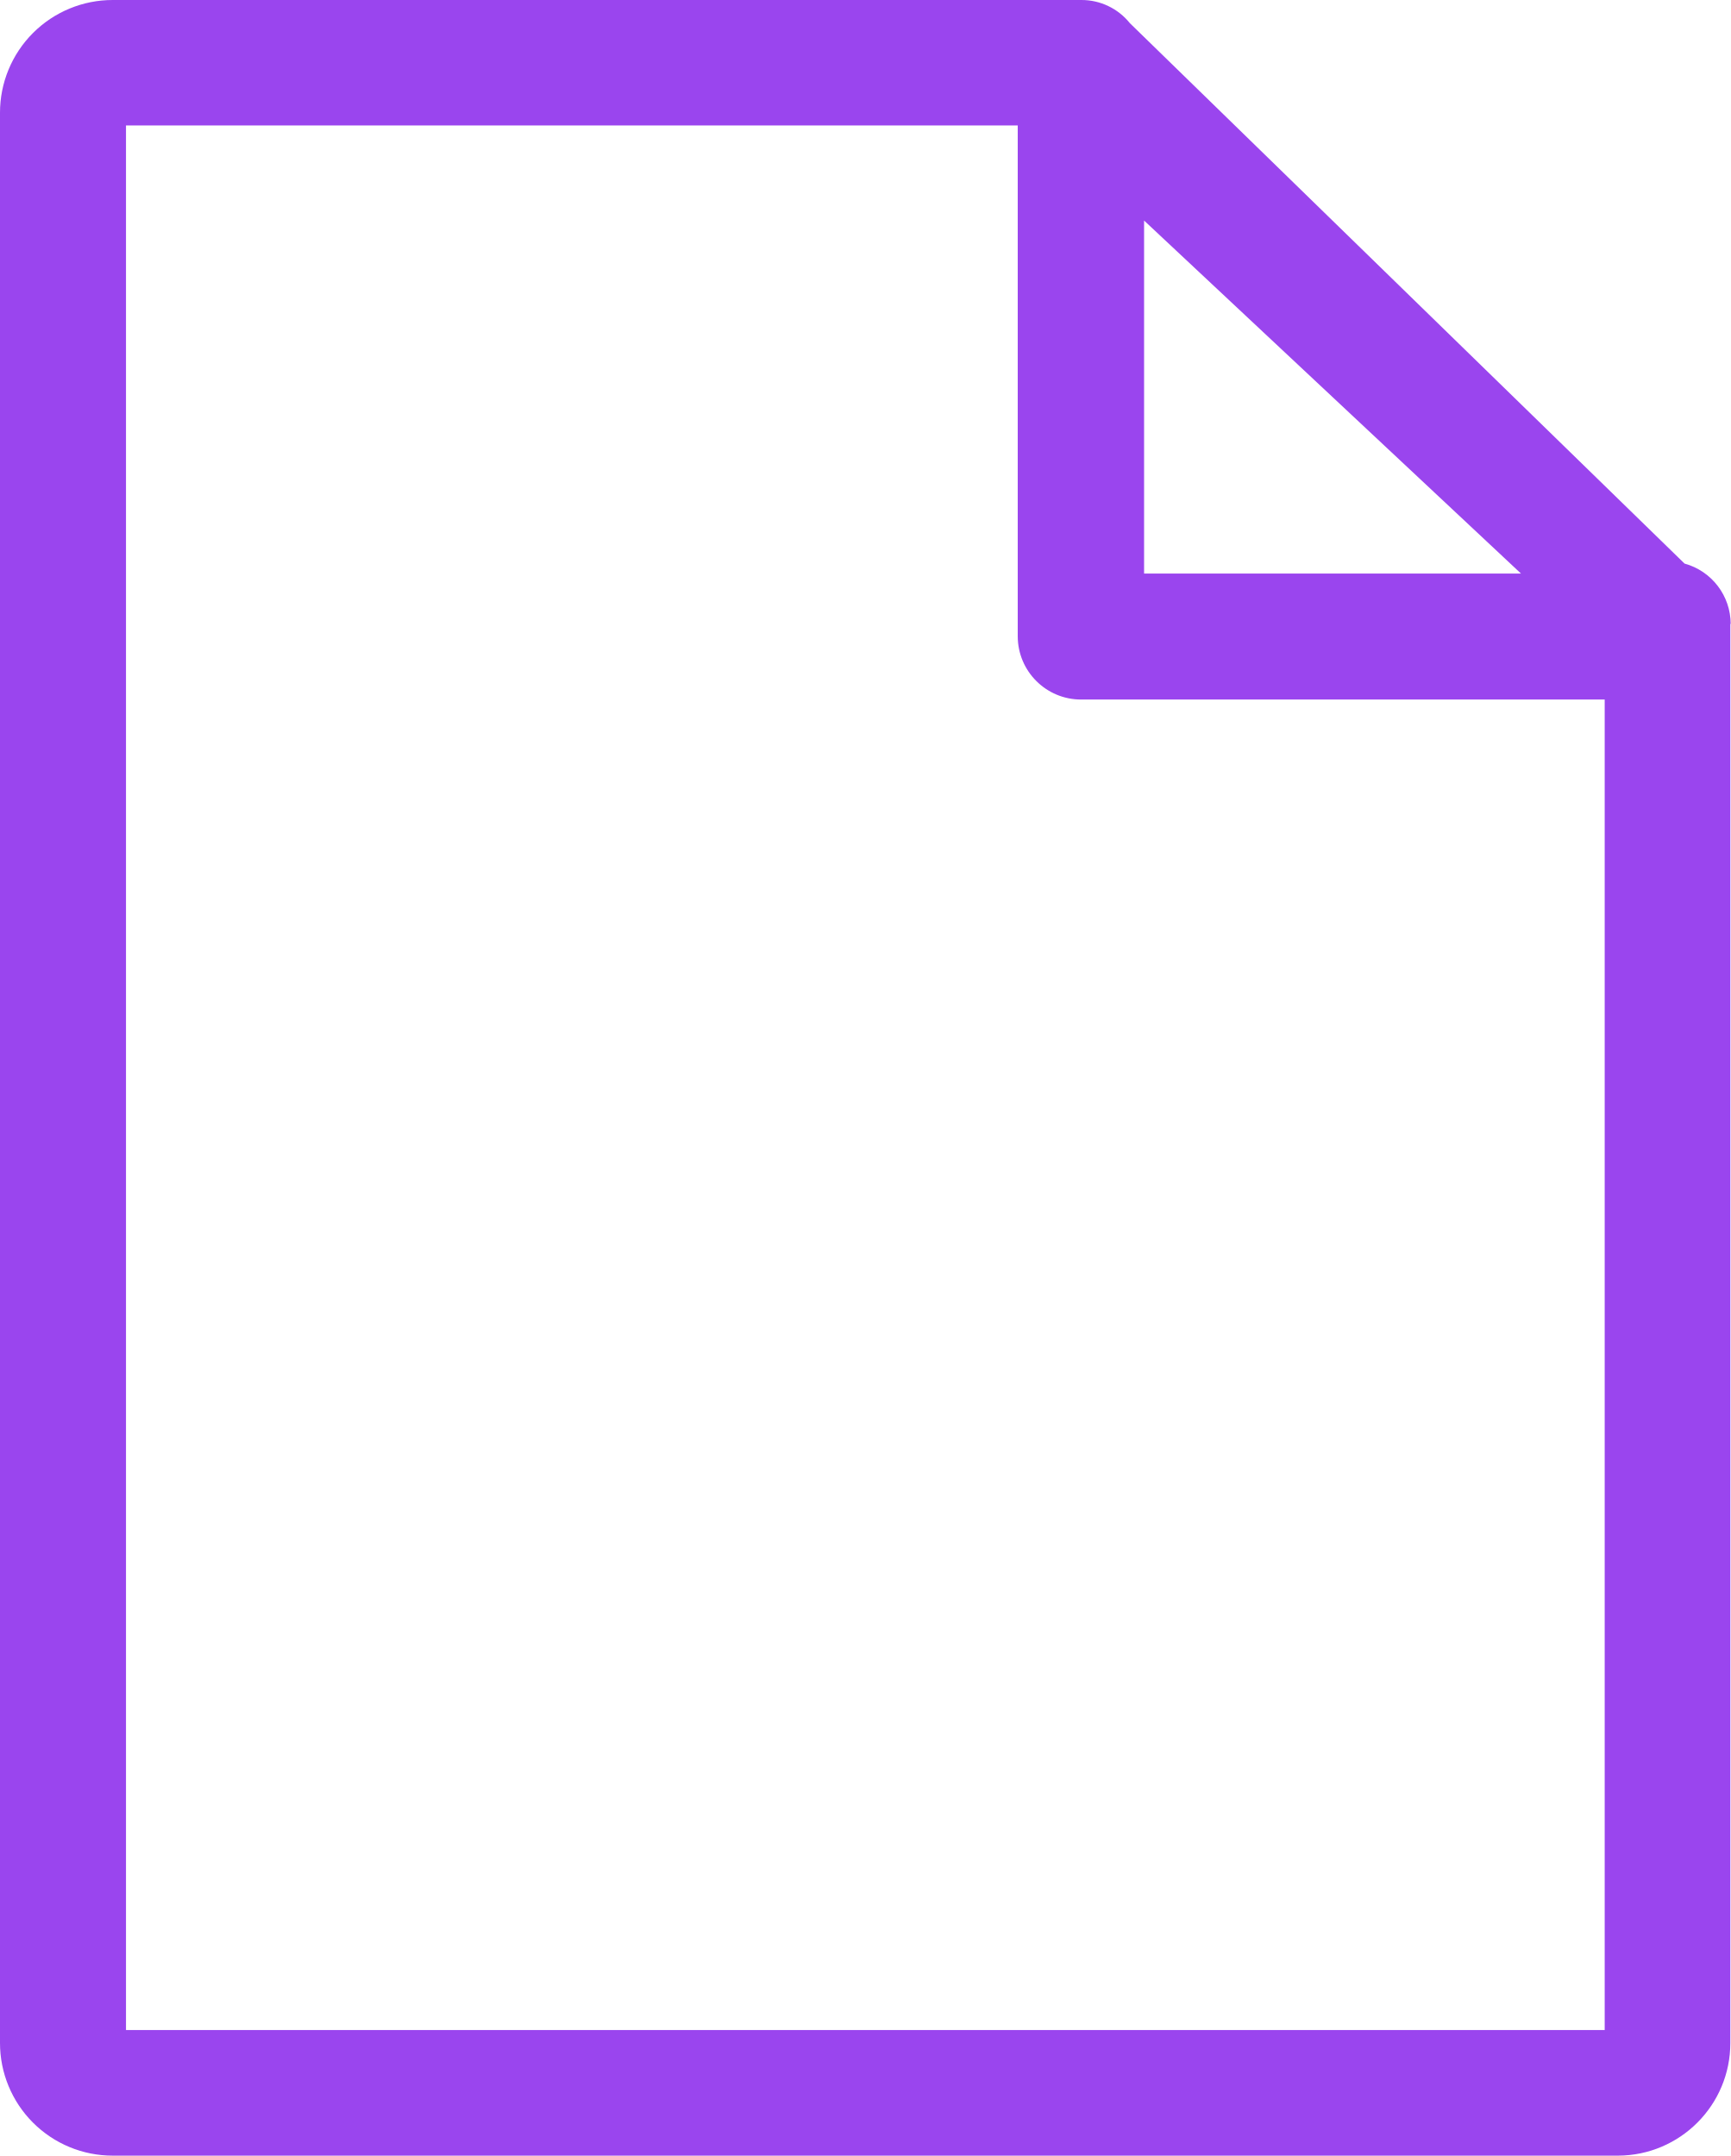
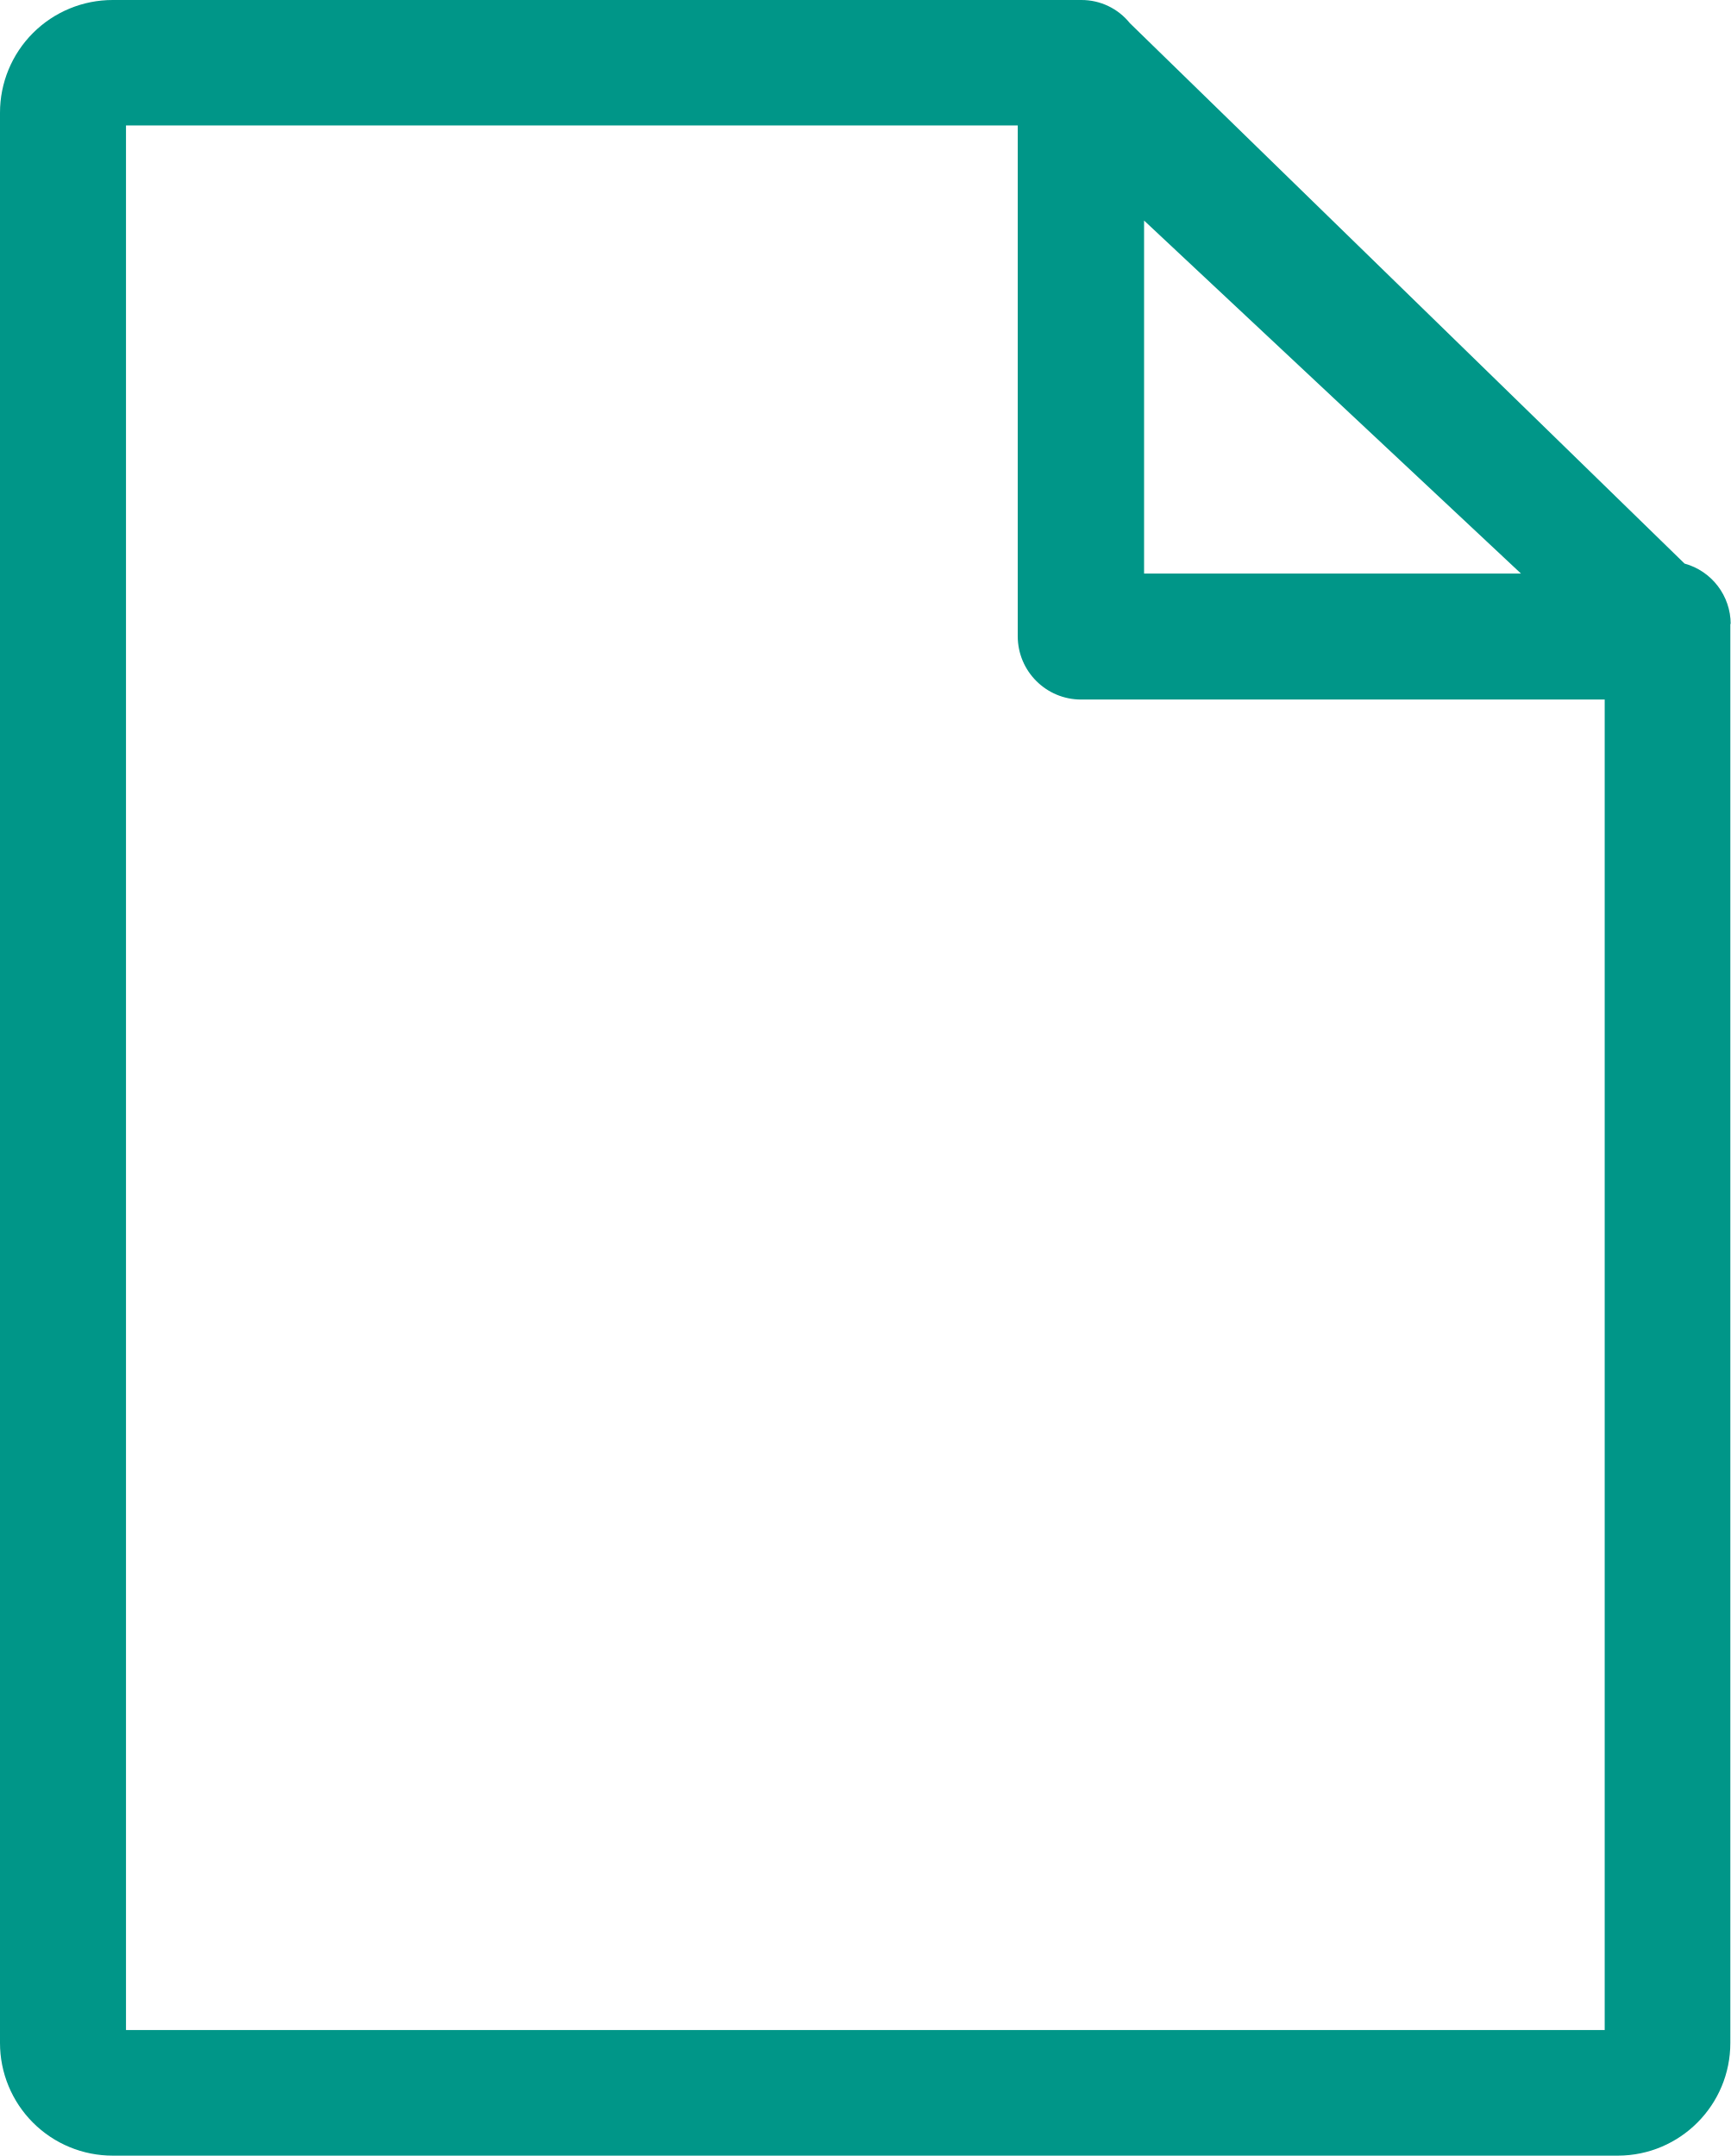
<svg xmlns="http://www.w3.org/2000/svg" id="Layer_1" data-name="Layer 1" viewBox="0 0 98.63 122.88">
-   <path d="M98.63,35.57A3.58,3.58,0,0,0,96,32.12L64.39,1.32A3.53,3.53,0,0,0,61.63,0H6.43A6.42,6.42,0,0,0,0,6.43v110a6.42,6.42,0,0,0,6.43,6.43H92.21a6.42,6.42,0,0,0,6.4-6.43q0-40.45,0-80.88Zm-33.43-23L86.68,32.69H65.2V12.57ZM7.18,115.7V7.15H58V36.26a3.61,3.61,0,0,0,3.61,3.61H91.45q0,37.92,0,75.83Z" fill="#9a45ee" />
+   <path d="M98.63,35.57A3.58,3.58,0,0,0,96,32.12L64.39,1.32A3.53,3.53,0,0,0,61.63,0H6.43A6.42,6.42,0,0,0,0,6.43v110a6.42,6.42,0,0,0,6.43,6.43H92.21a6.42,6.42,0,0,0,6.4-6.43q0-40.45,0-80.88Zm-33.43-23L86.68,32.69H65.2V12.57ZM7.18,115.7V7.15H58V36.26a3.61,3.61,0,0,0,3.61,3.61H91.45q0,37.92,0,75.83Z" fill="#009688" />
</svg>
